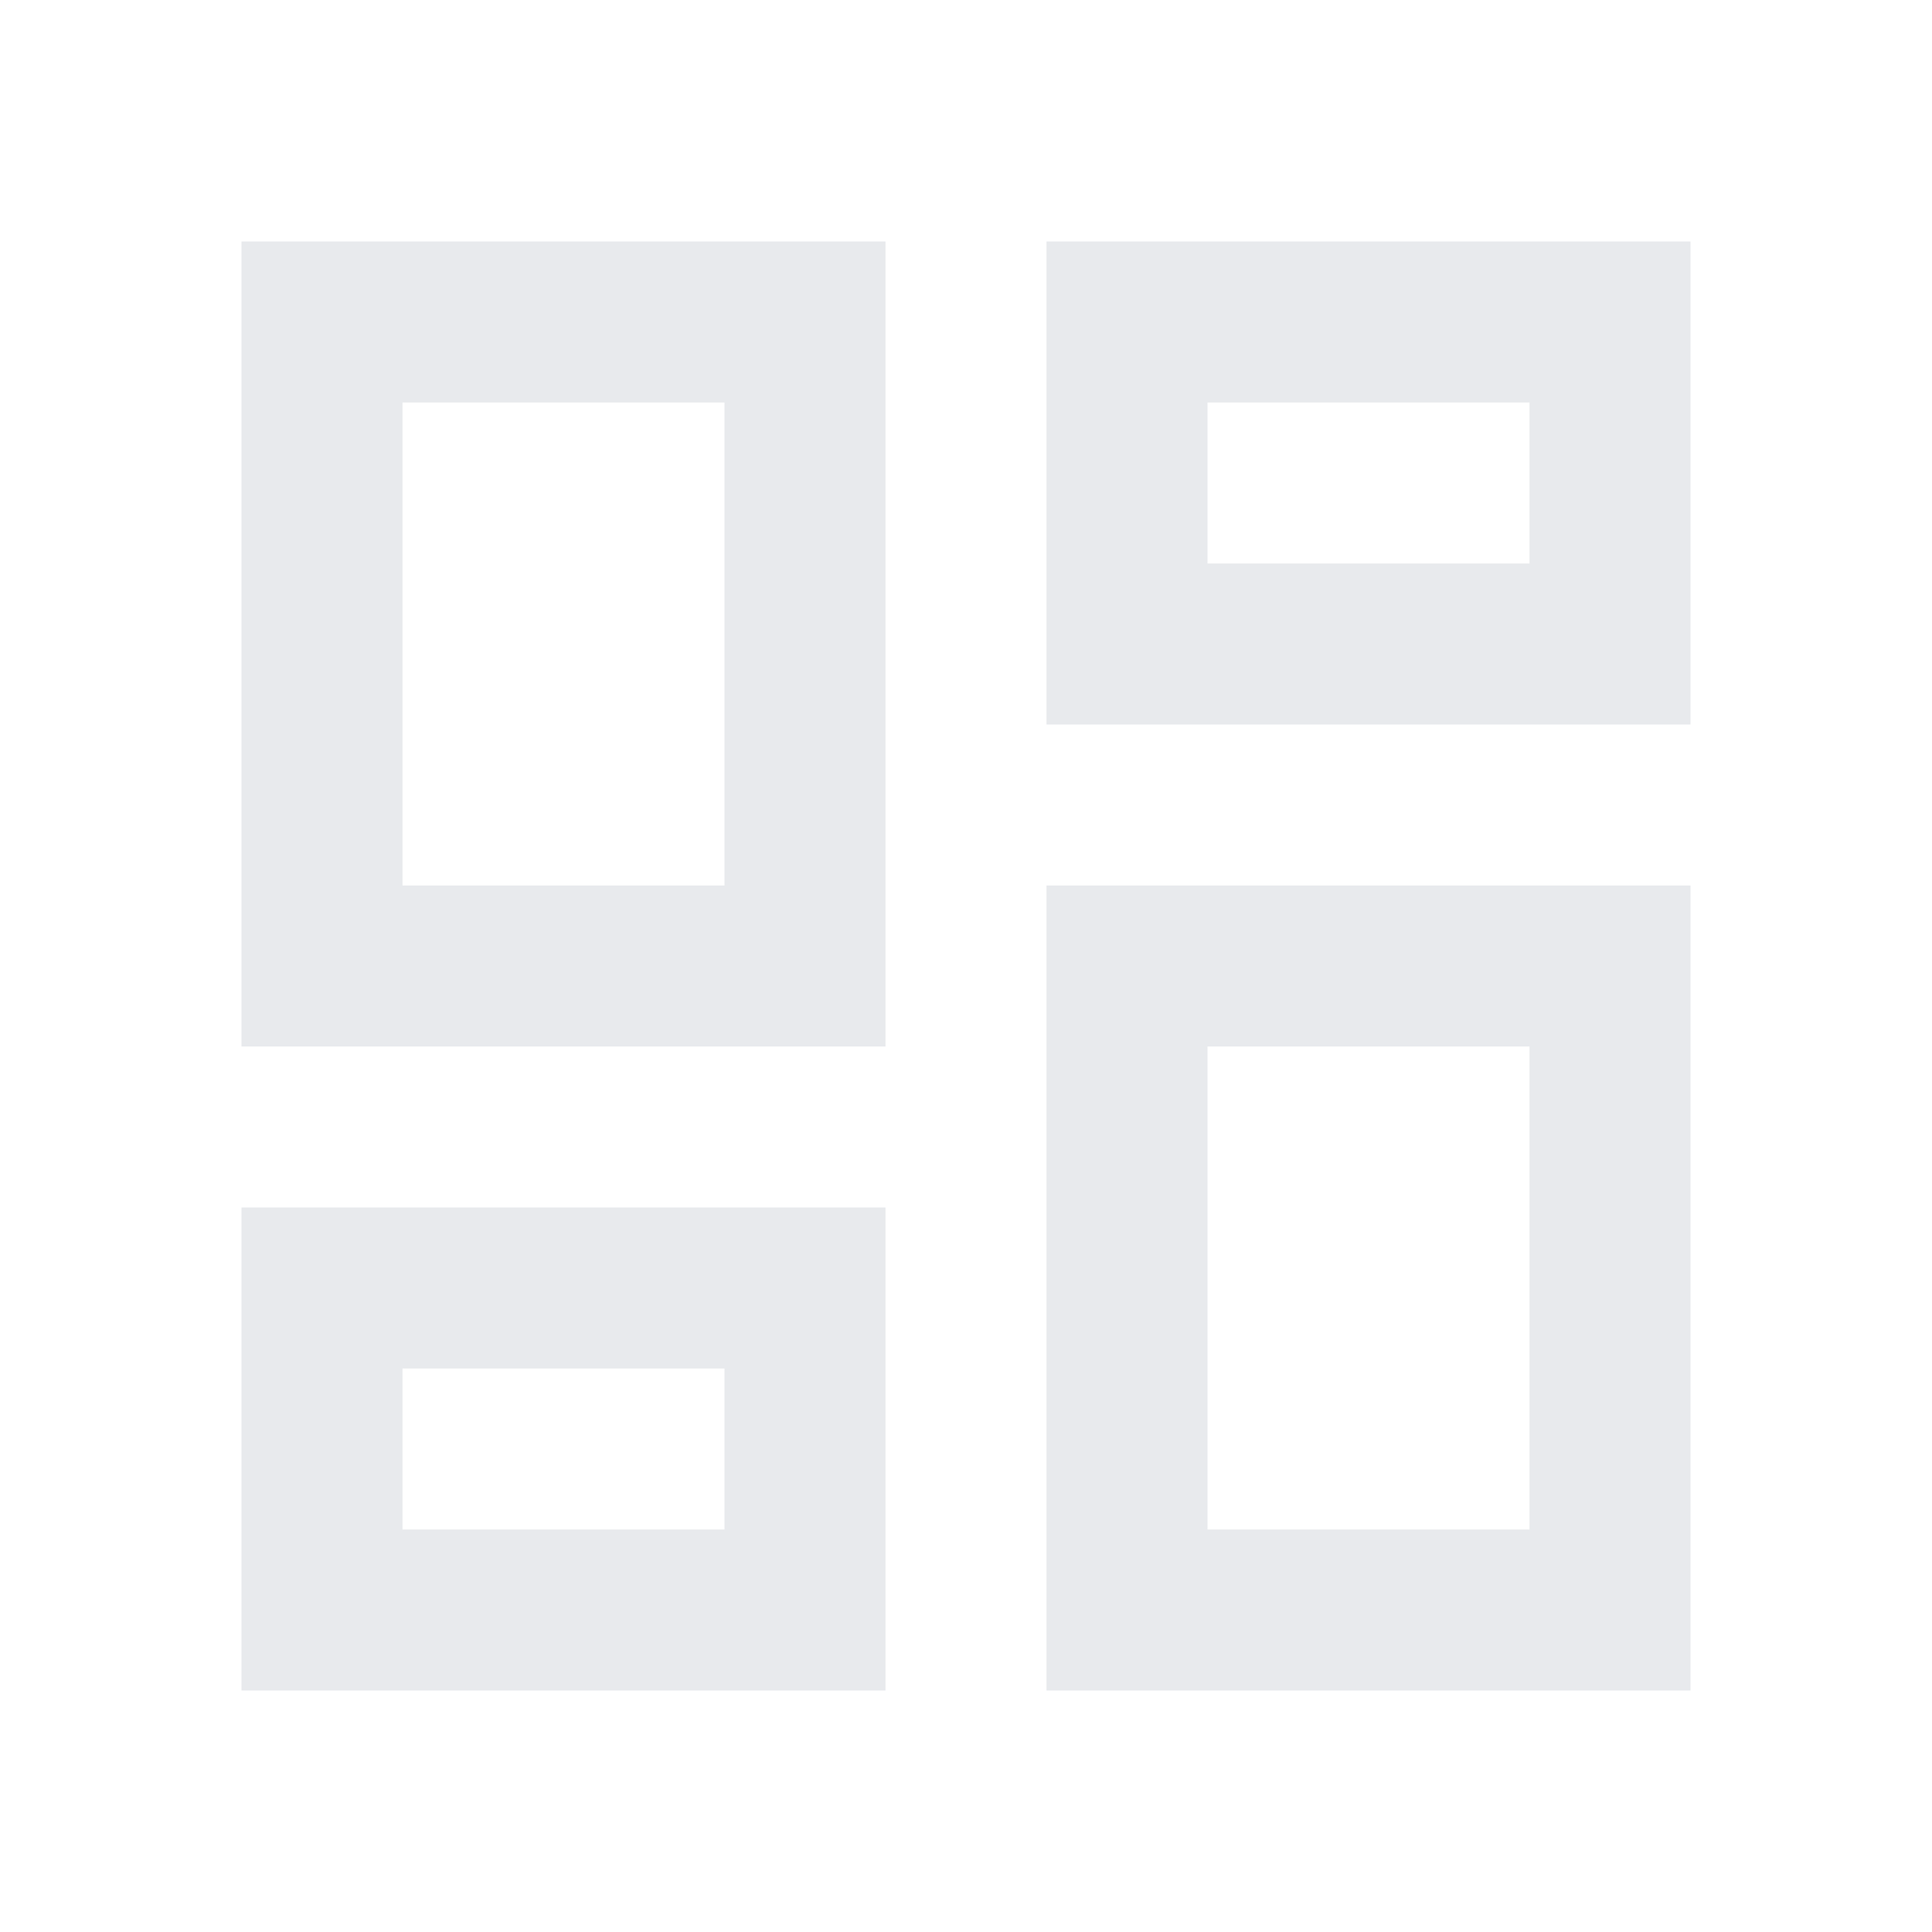
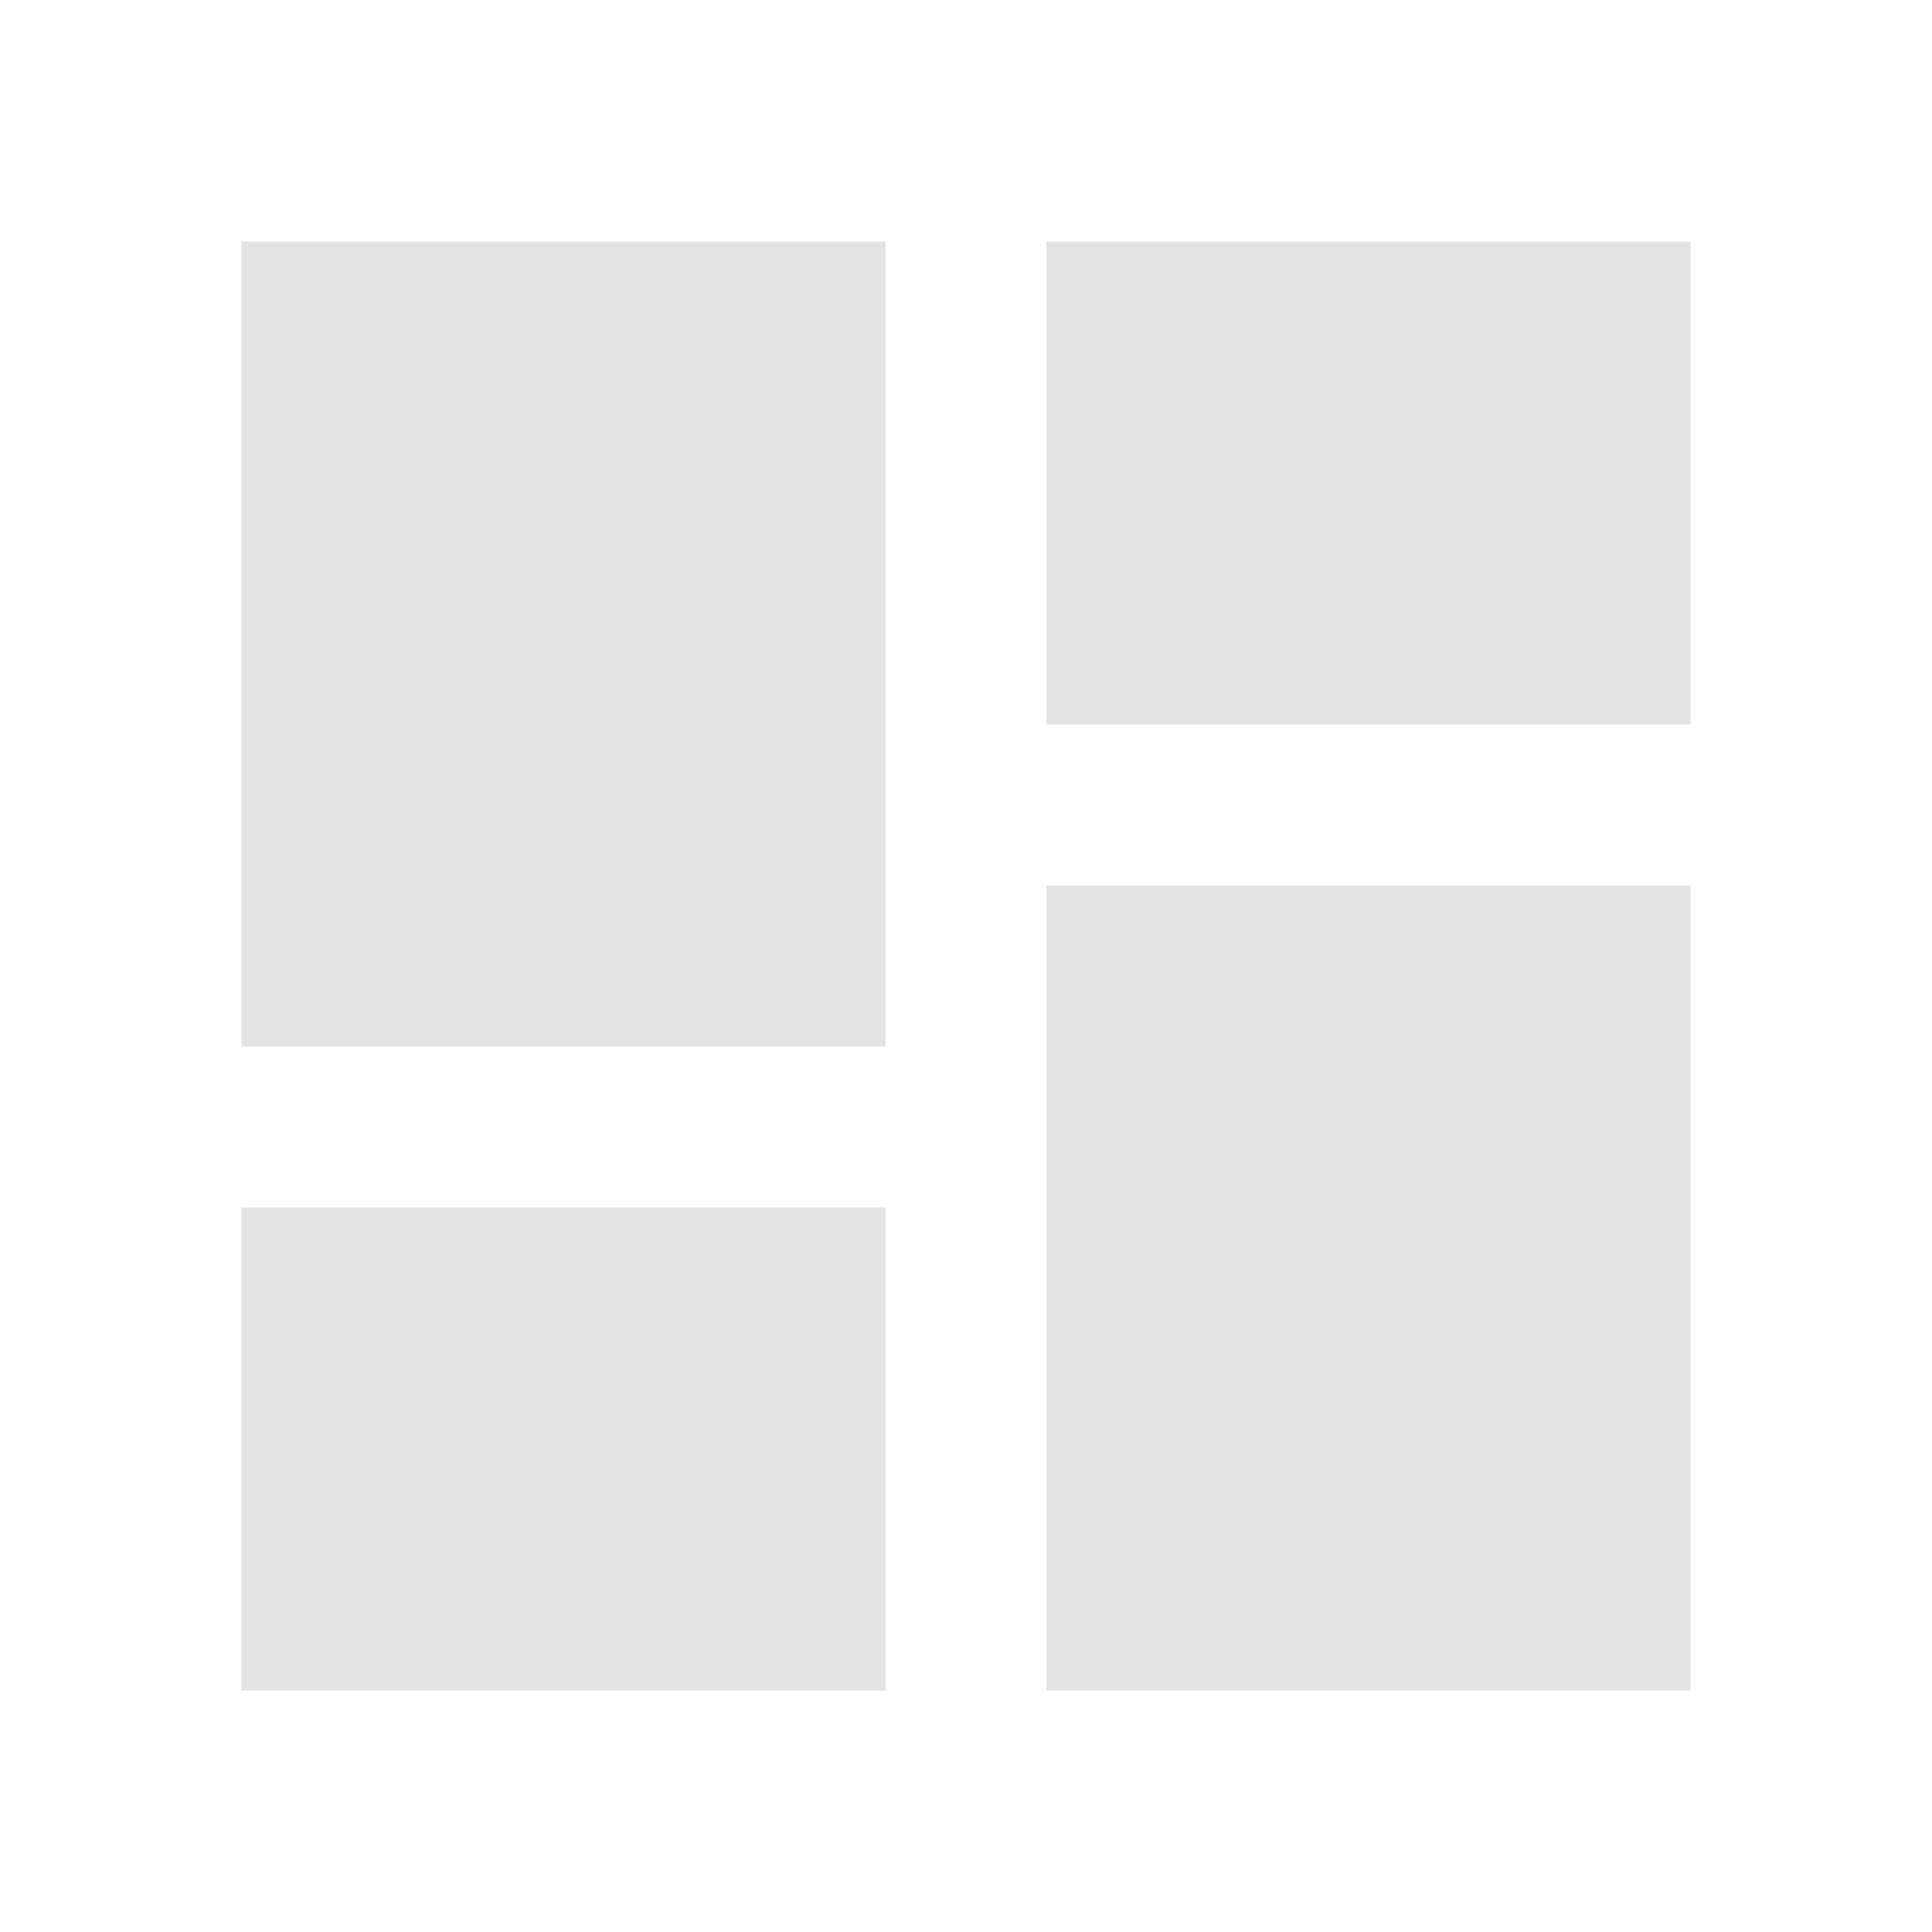
- <svg xmlns="http://www.w3.org/2000/svg" height="24px" viewBox="0 0 24 24" width="24px" fill="#e8eaed">
-   <path d="M0 0h24v24H0V0z" fill="none" />
-   <path d="M19 5v2h-4V5h4M9 5v6H5V5h4m10 8v6h-4v-6h4M9 17v2H5v-2h4M21 3h-8v6h8V3zM11 3H3v10h8V3zm10 8h-8v10h8V11zm-10 4H3v6h8v-6z" />
+ <svg xmlns="http://www.w3.org/2000/svg" height="24px" viewBox="0 0 24 24" width="24px" fill="#e3e3e3">
+   <path d="M0 0h24v24H0z" fill="none" />
+   <path d="M3 13h8V3H3v10zm0 8h8v-6H3v6zm10 0h8V11h-8v10zm0-18v6h8V3h-8z" />
</svg>
